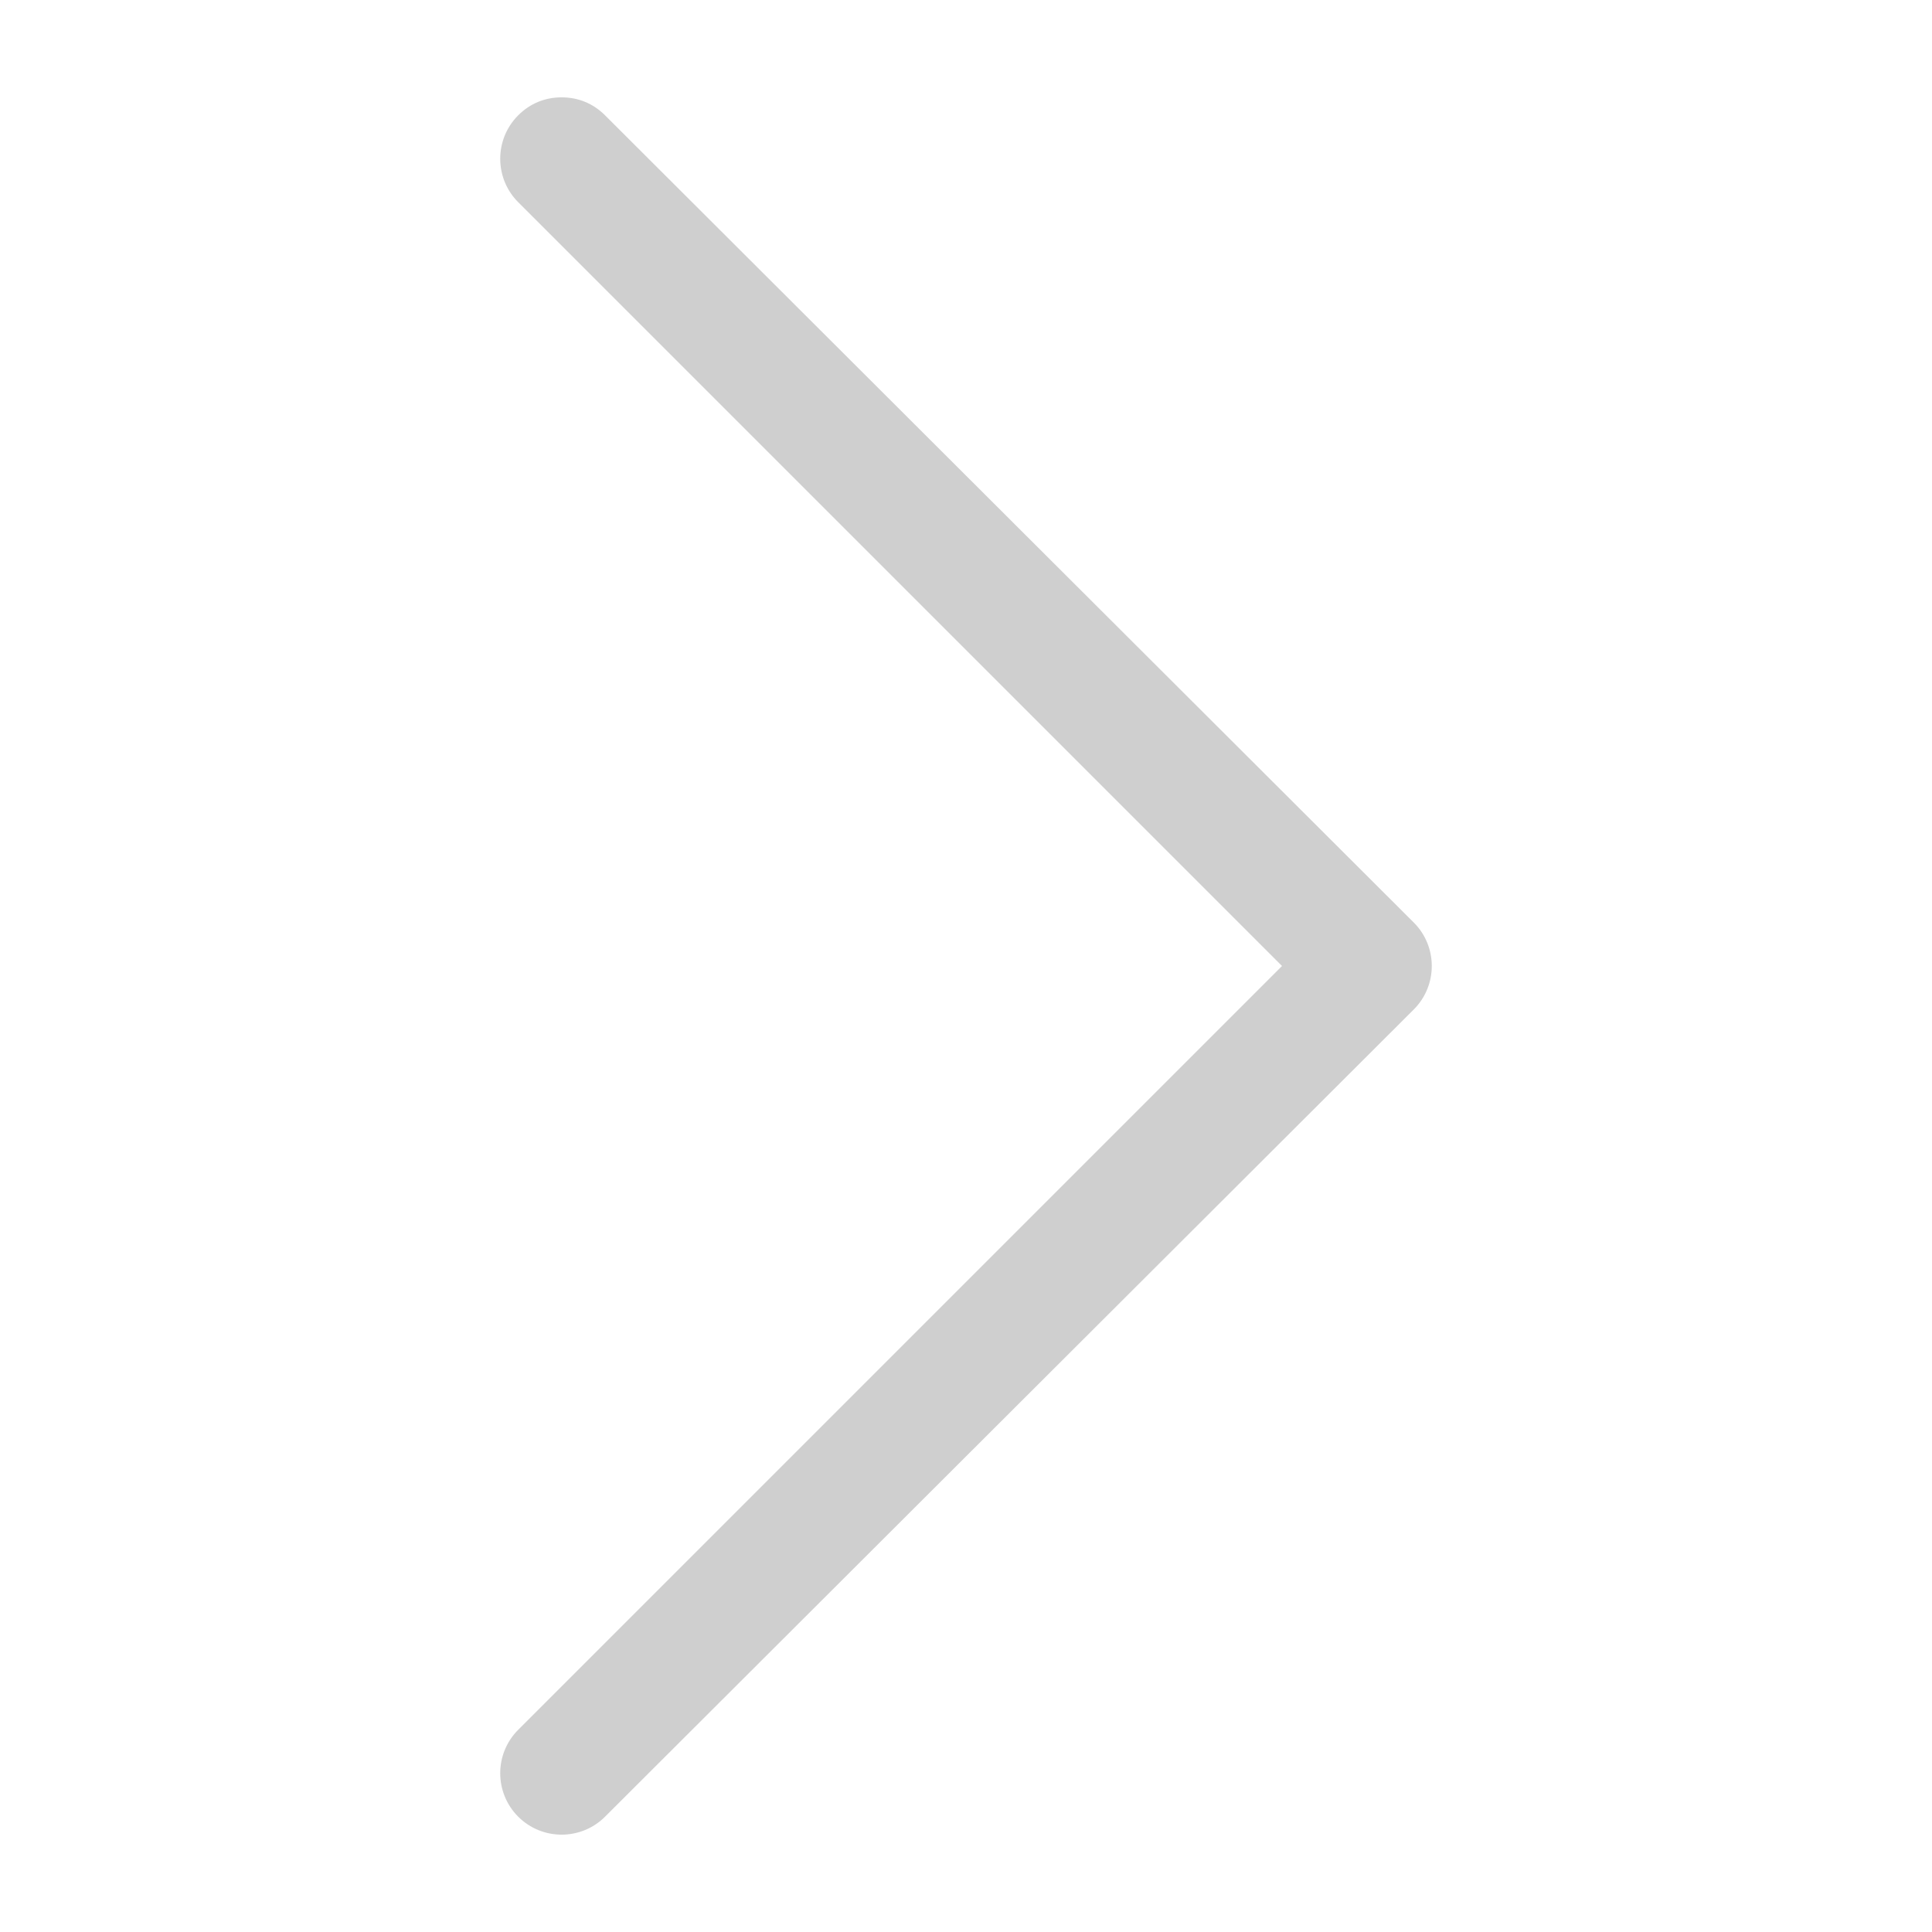
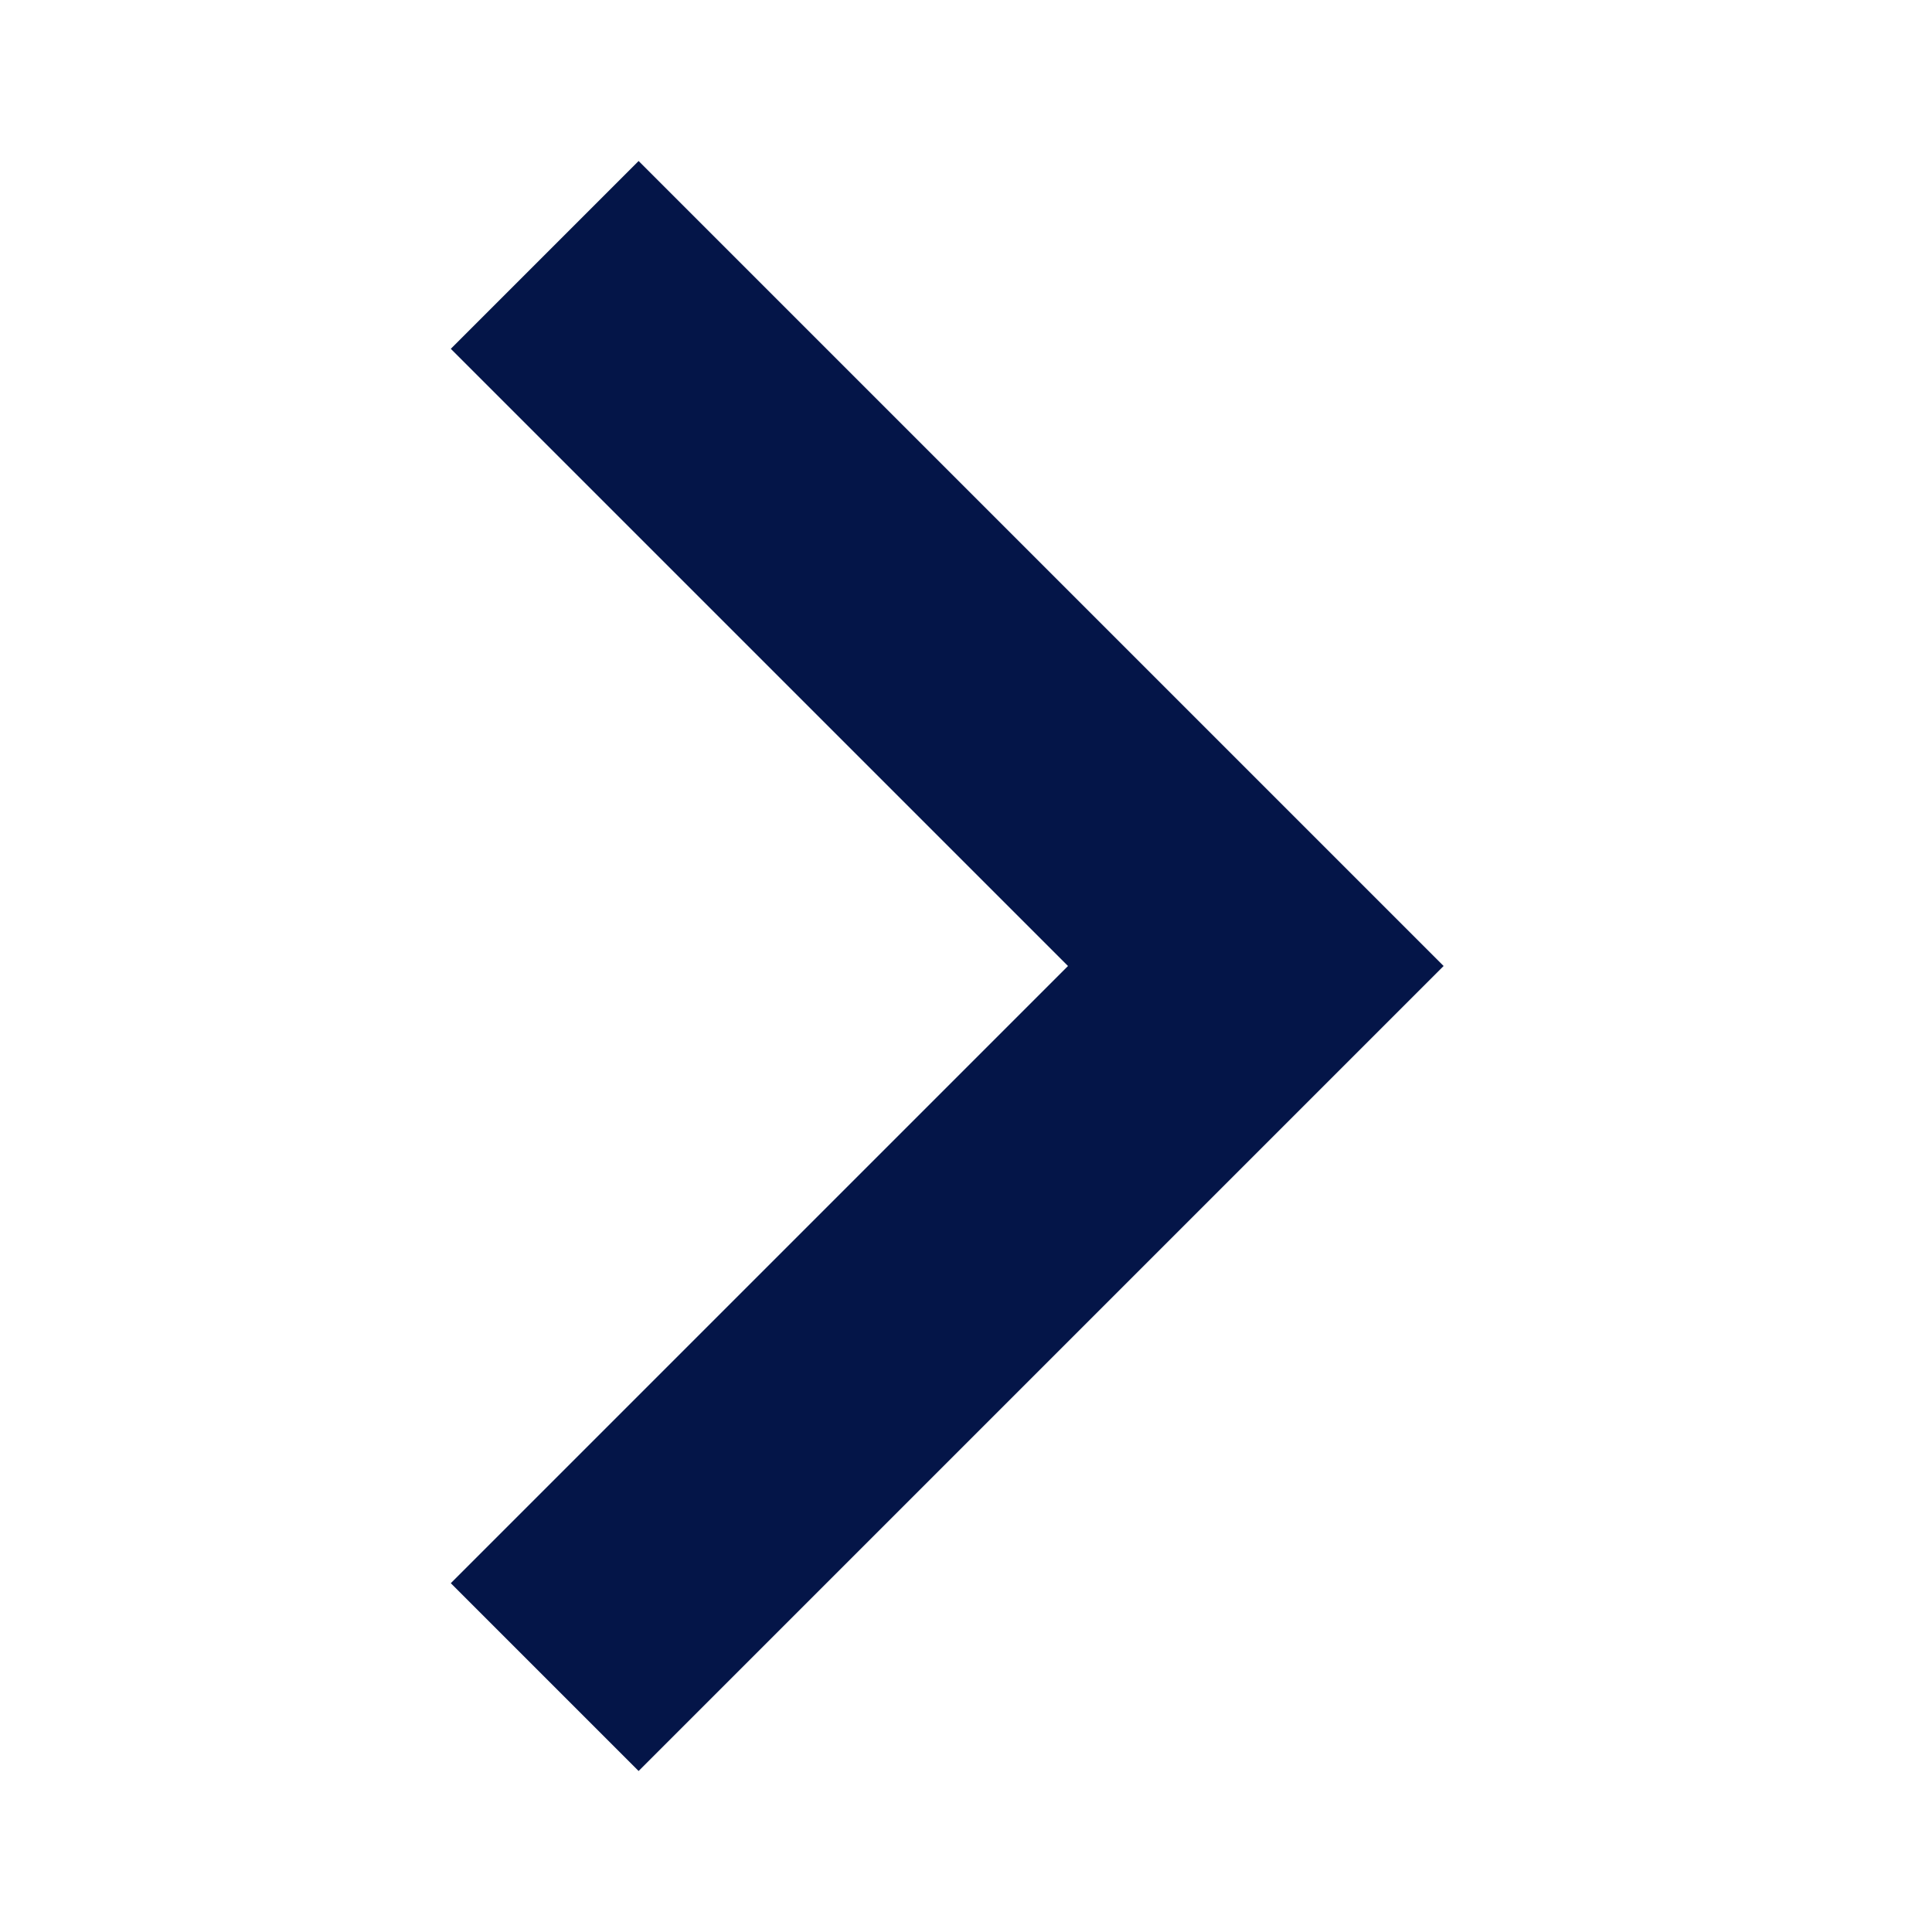
- <svg xmlns="http://www.w3.org/2000/svg" version="1.1" id="レイヤー_1" x="0px" y="0px" viewBox="0 0 129 129" style="enable-background:new 0 0 129 129;" xml:space="preserve">
-   <style type="text/css">
- 	.st0{fill:#CFCFCF;}
- </style>
-   <g>
-     <path class="st0" d="M40.4,7.7c-0.8-0.8-1.8-1.2-2.9-1.2s-2.1,0.4-2.9,1.2c-1.6,1.6-1.6,4.2,0,5.8l51,51l-51,51   c-1.6,1.6-1.6,4.2,0,5.8c1.6,1.6,4.2,1.6,5.8,0l54-53.9c1.6-1.6,1.6-4.2,0-5.8L40.4,7.7z" />
+ <svg xmlns="http://www.w3.org/2000/svg" width="24" height="24" viewBox="0 0 24 24">
+   <defs>
+     <clipPath id="clip-path">
+       <rect id="Rectangle_6987" data-name="Rectangle 6987" width="24" height="24" transform="translate(0 0)" fill="#041548" />
+     </clipPath>
+   </defs>
+   <g id="Mask_Group_212" data-name="Mask Group 212" transform="translate(0 24) rotate(-90)" clip-path="url(#clip-path)">
+     <g id="expand-button" transform="translate(0 4.6)">
+       <g id="expand-more" transform="translate(2 1)">
+         <path id="Path_28045" data-name="Path 28045" d="M17.667,0,10,7.667,2.333,0,0,2.333l10,10,10-10Z" fill="#041548" />
+       </g>
+     </g>
  </g>
</svg>
